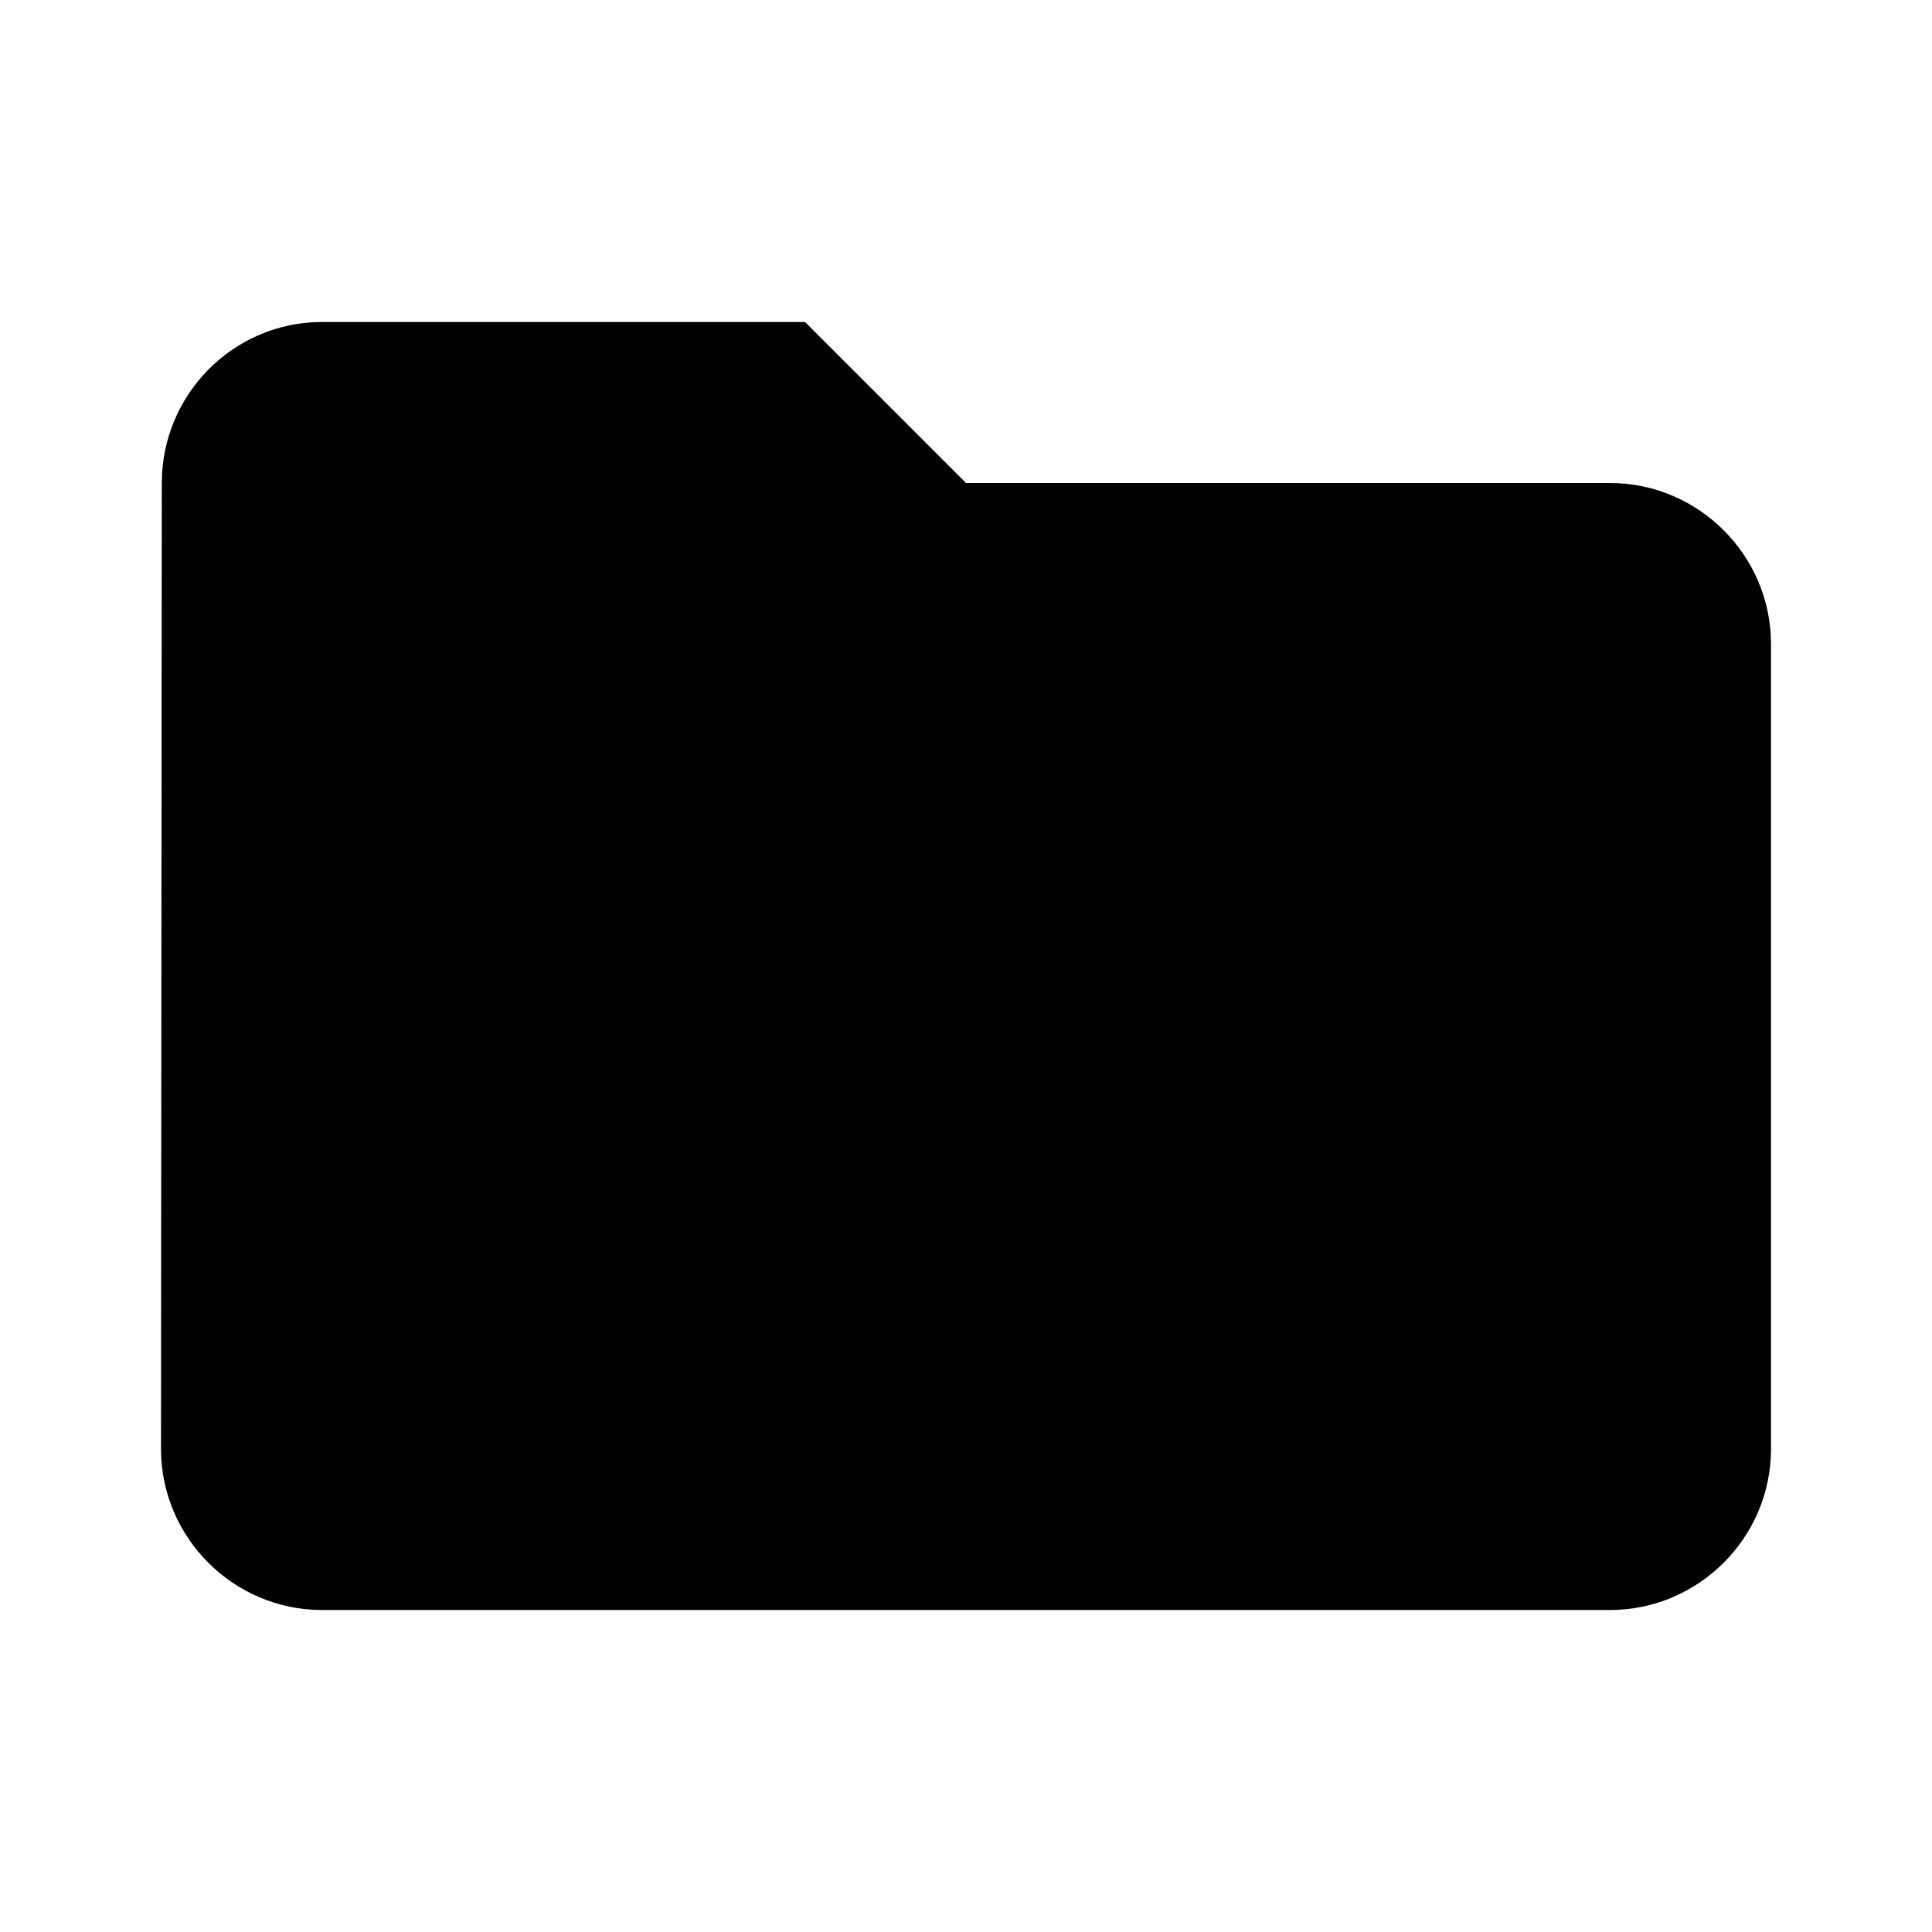
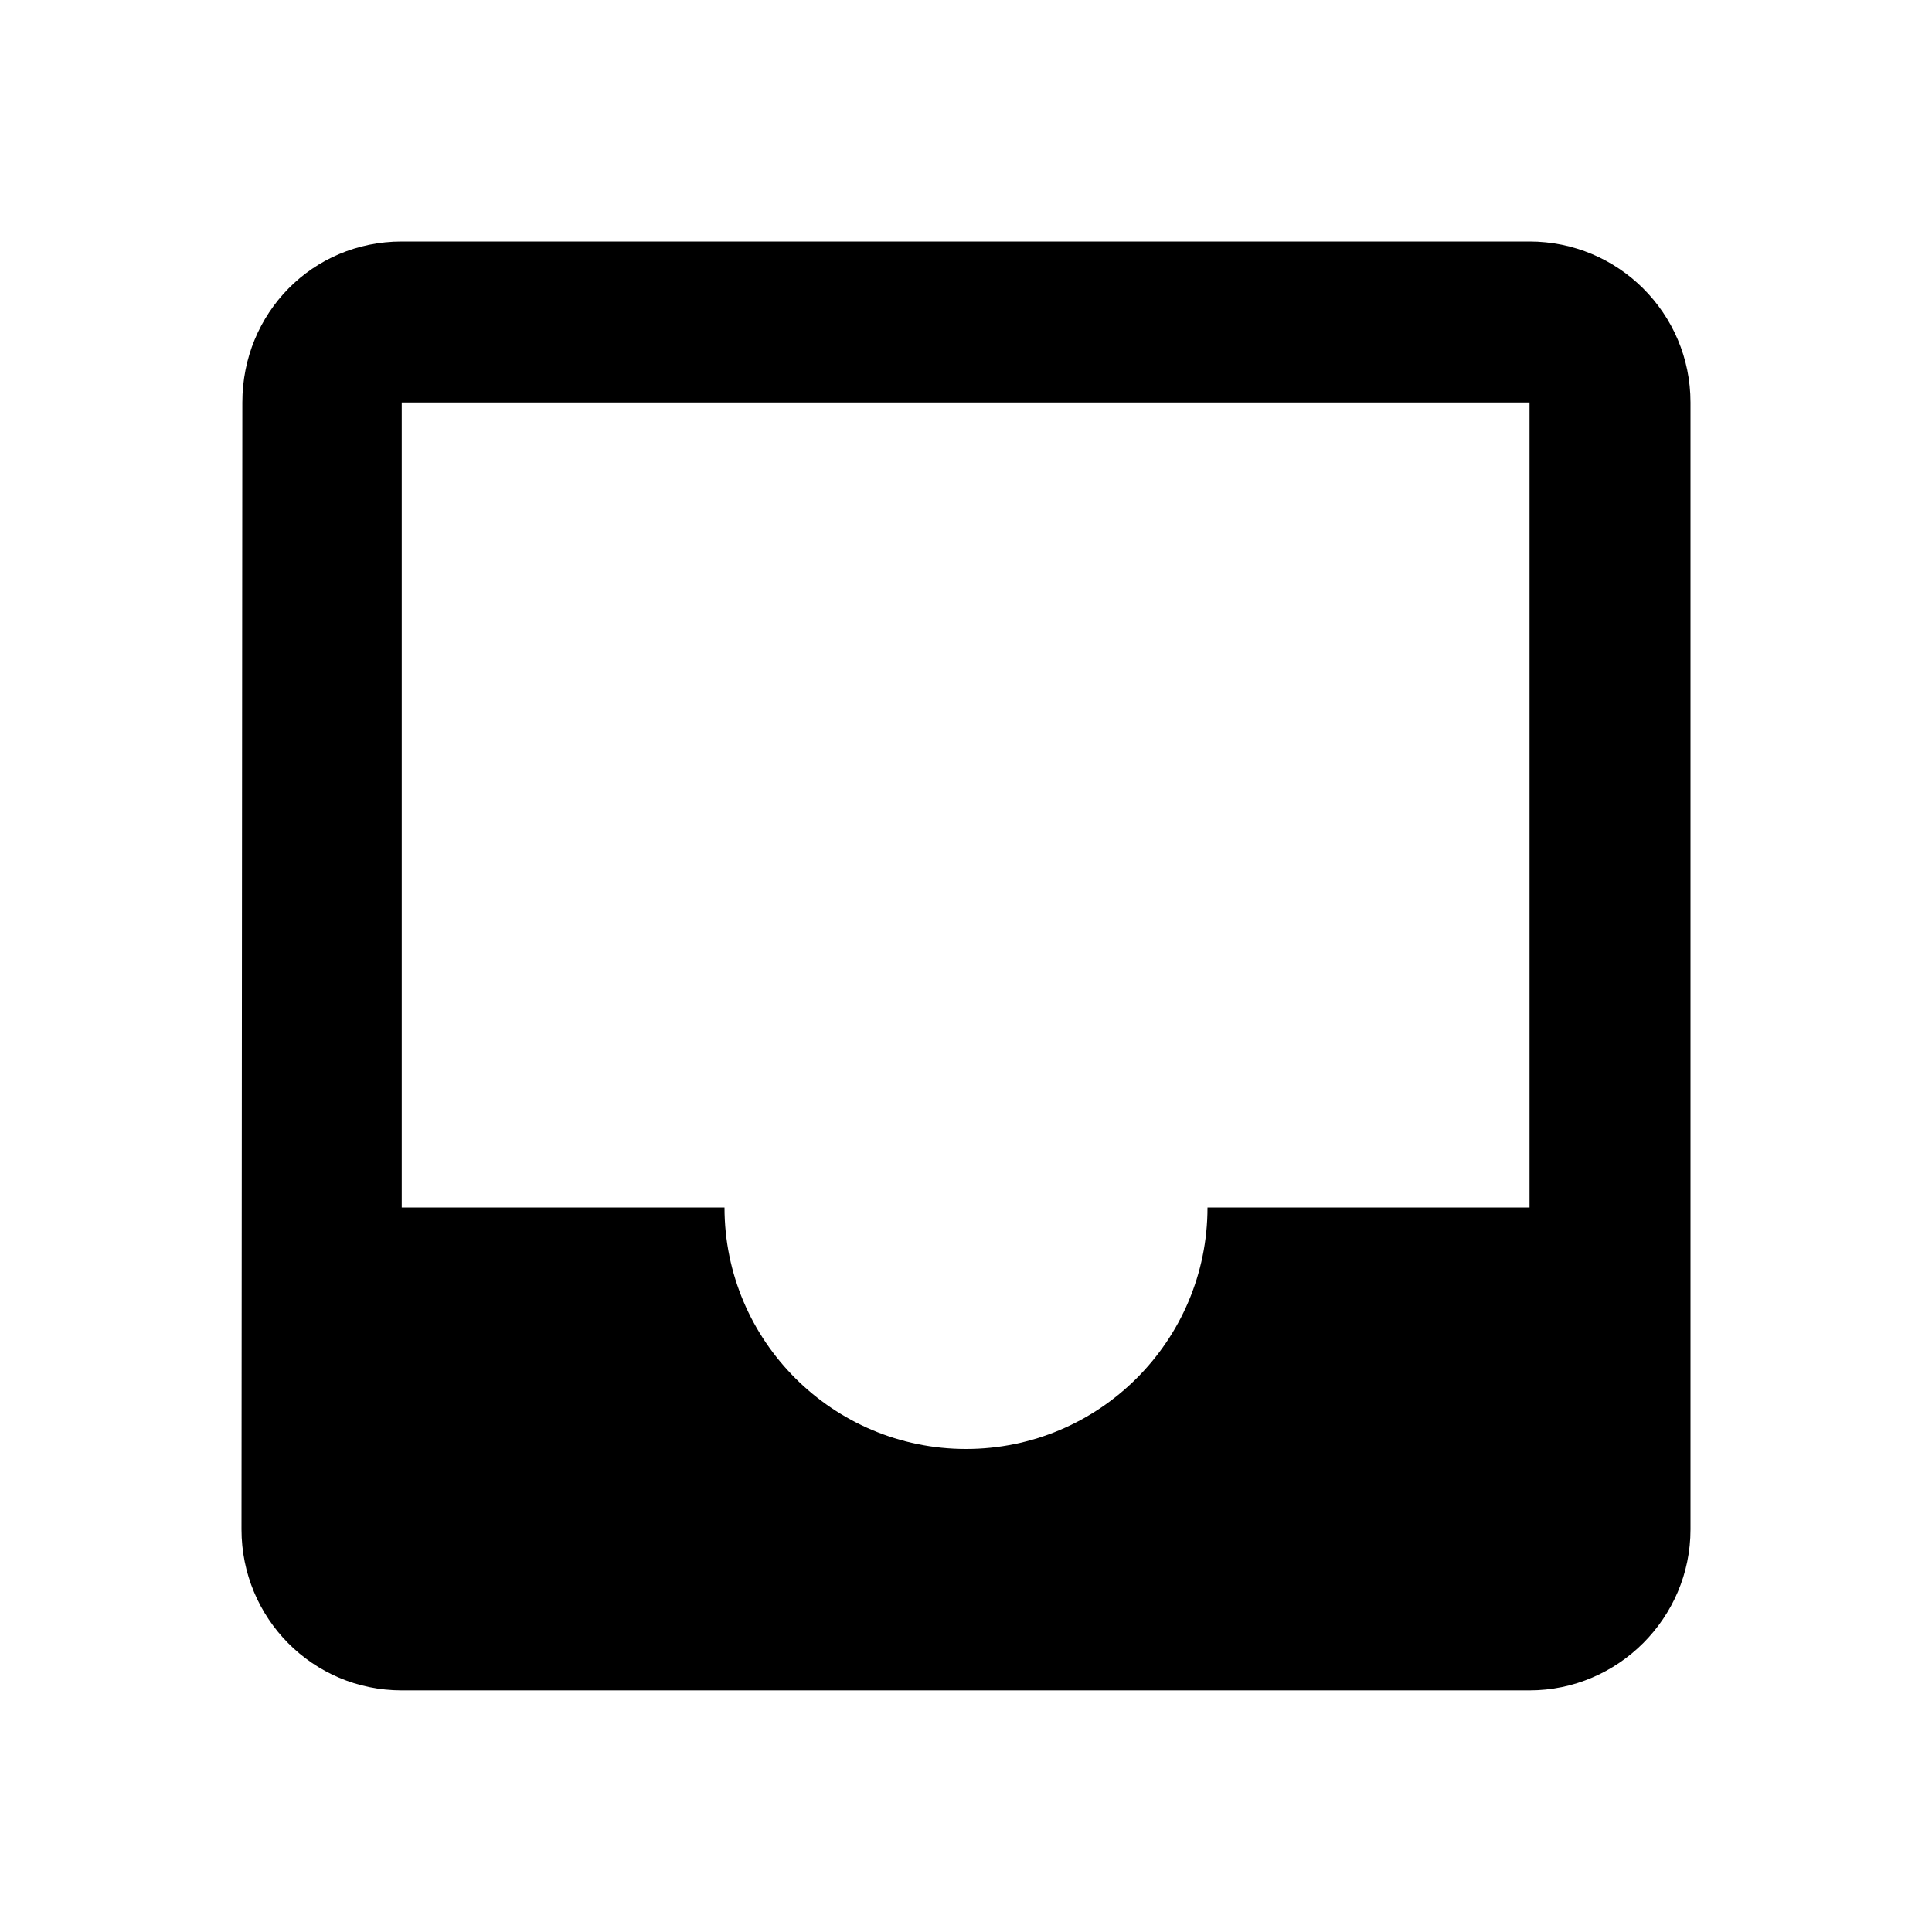
- <svg xmlns="http://www.w3.org/2000/svg" fill="#000000" height="24" viewBox="0 0 24 24" width="24">
-   <path d="M10 4H4c-1.1 0-1.99.9-1.99 2L2 18c0 1.1.9 2 2 2h16c1.1 0 2-.9 2-2V8c0-1.1-.9-2-2-2h-8l-2-2z" />
-   <path d="M0 0h24v24H0z" fill="none" />
+ <svg xmlns="http://www.w3.org/2000/svg" version="1.1" width="32" height="32" viewBox="0 0 32 32">
+   <path d="M25.334 4h-18.68c-1.48 0-2.64 1.186-2.64 2.666l-0.014 18.666c0 1.466 1.174 2.666 2.654 2.666h18.68c1.466 0 2.666-1.2 2.666-2.666v-18.666c0-1.48-1.2-2.666-2.666-2.666zM25.334 20h-5.334c0 2.214-1.8 4-4 4s-4-1.786-4-4h-5.346v-13.334h18.68v13.334z" />
</svg>
